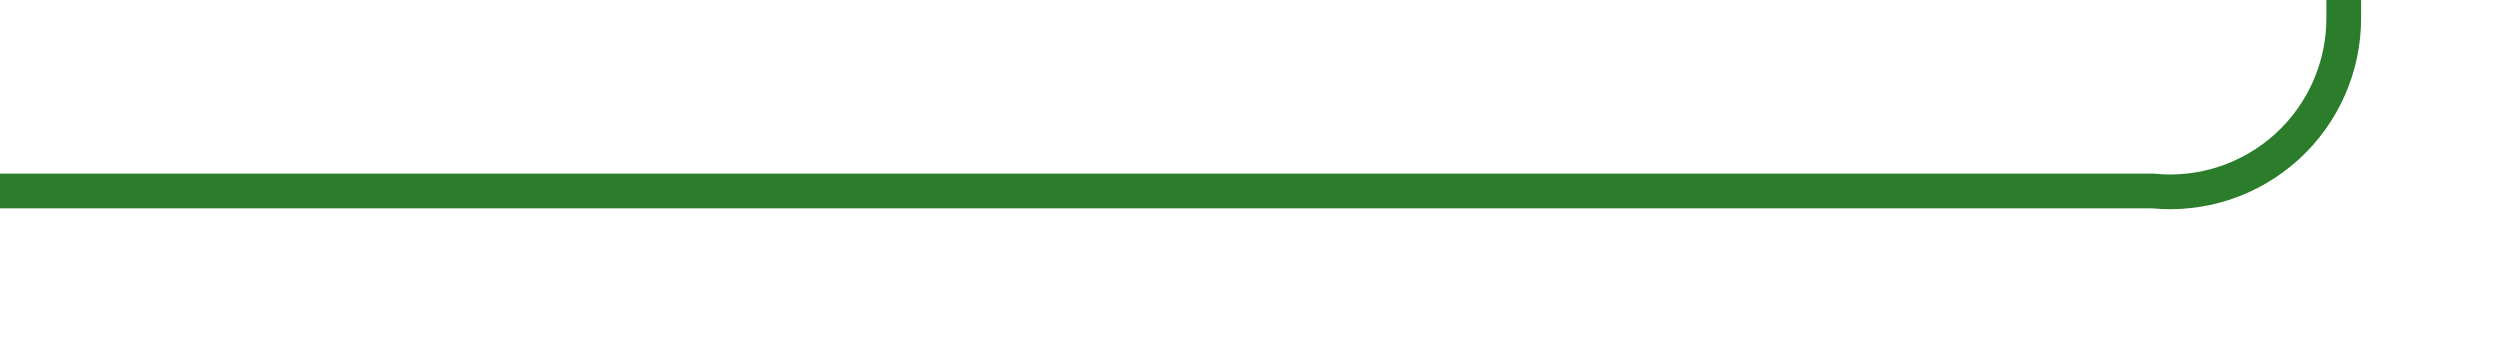
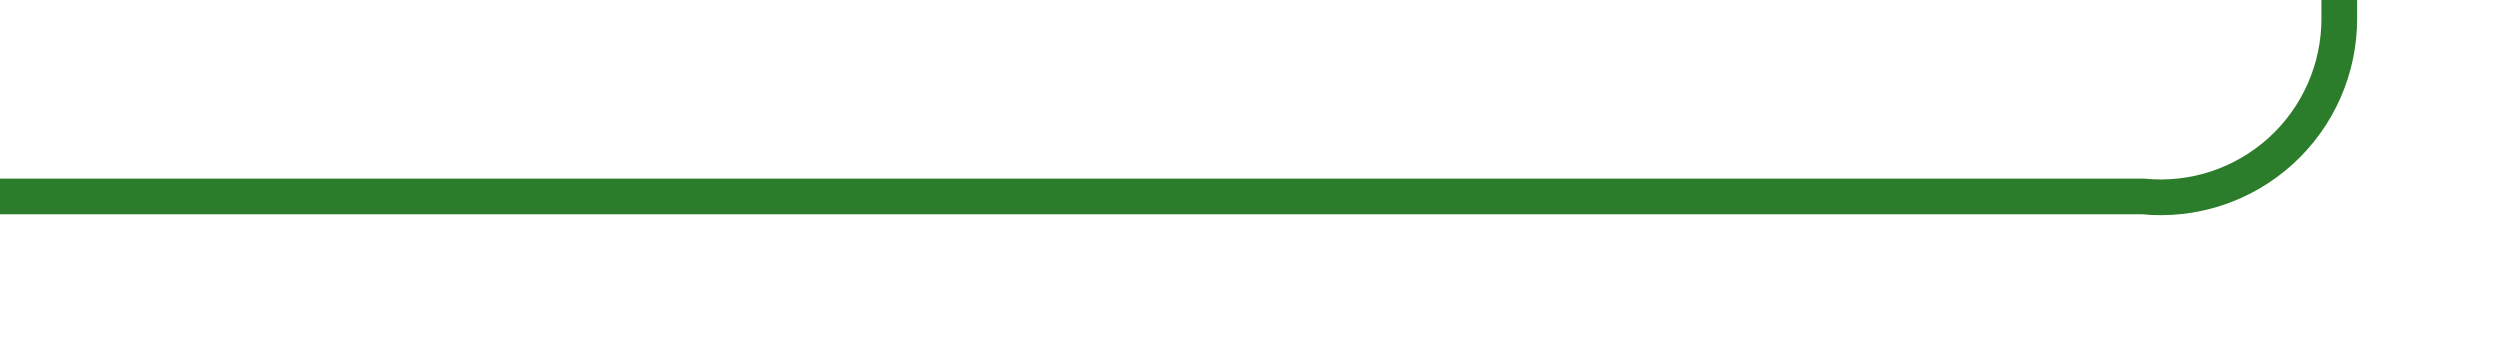
- <svg xmlns="http://www.w3.org/2000/svg" version="1.1" width="72px" height="10px" preserveAspectRatio="xMinYMid meet" viewBox="661 620  72 8">
-   <path d="M 661 624.5  L 723 624.5  A 5 5 0 0 0 728.5 619.5 L 728.5 596  A 5 5 0 0 1 733.5 591.5 L 747 591.5  " stroke-width="1" stroke="#2b7d2b" fill="none" />
+ <svg xmlns="http://www.w3.org/2000/svg" version="1.1" width="70px" height="10px" preserveAspectRatio="xMinYMid meet" viewBox="663 462  70 8">
+   <path d="M 663 466.5  L 723 466.5  A 5 5 0 0 0 728.5 461.5 L 728.5 346  A 5 5 0 0 1 733.5 341.5 L 747 341.5  " stroke-width="1" stroke="#2b7d2b" fill="none" />
</svg>
